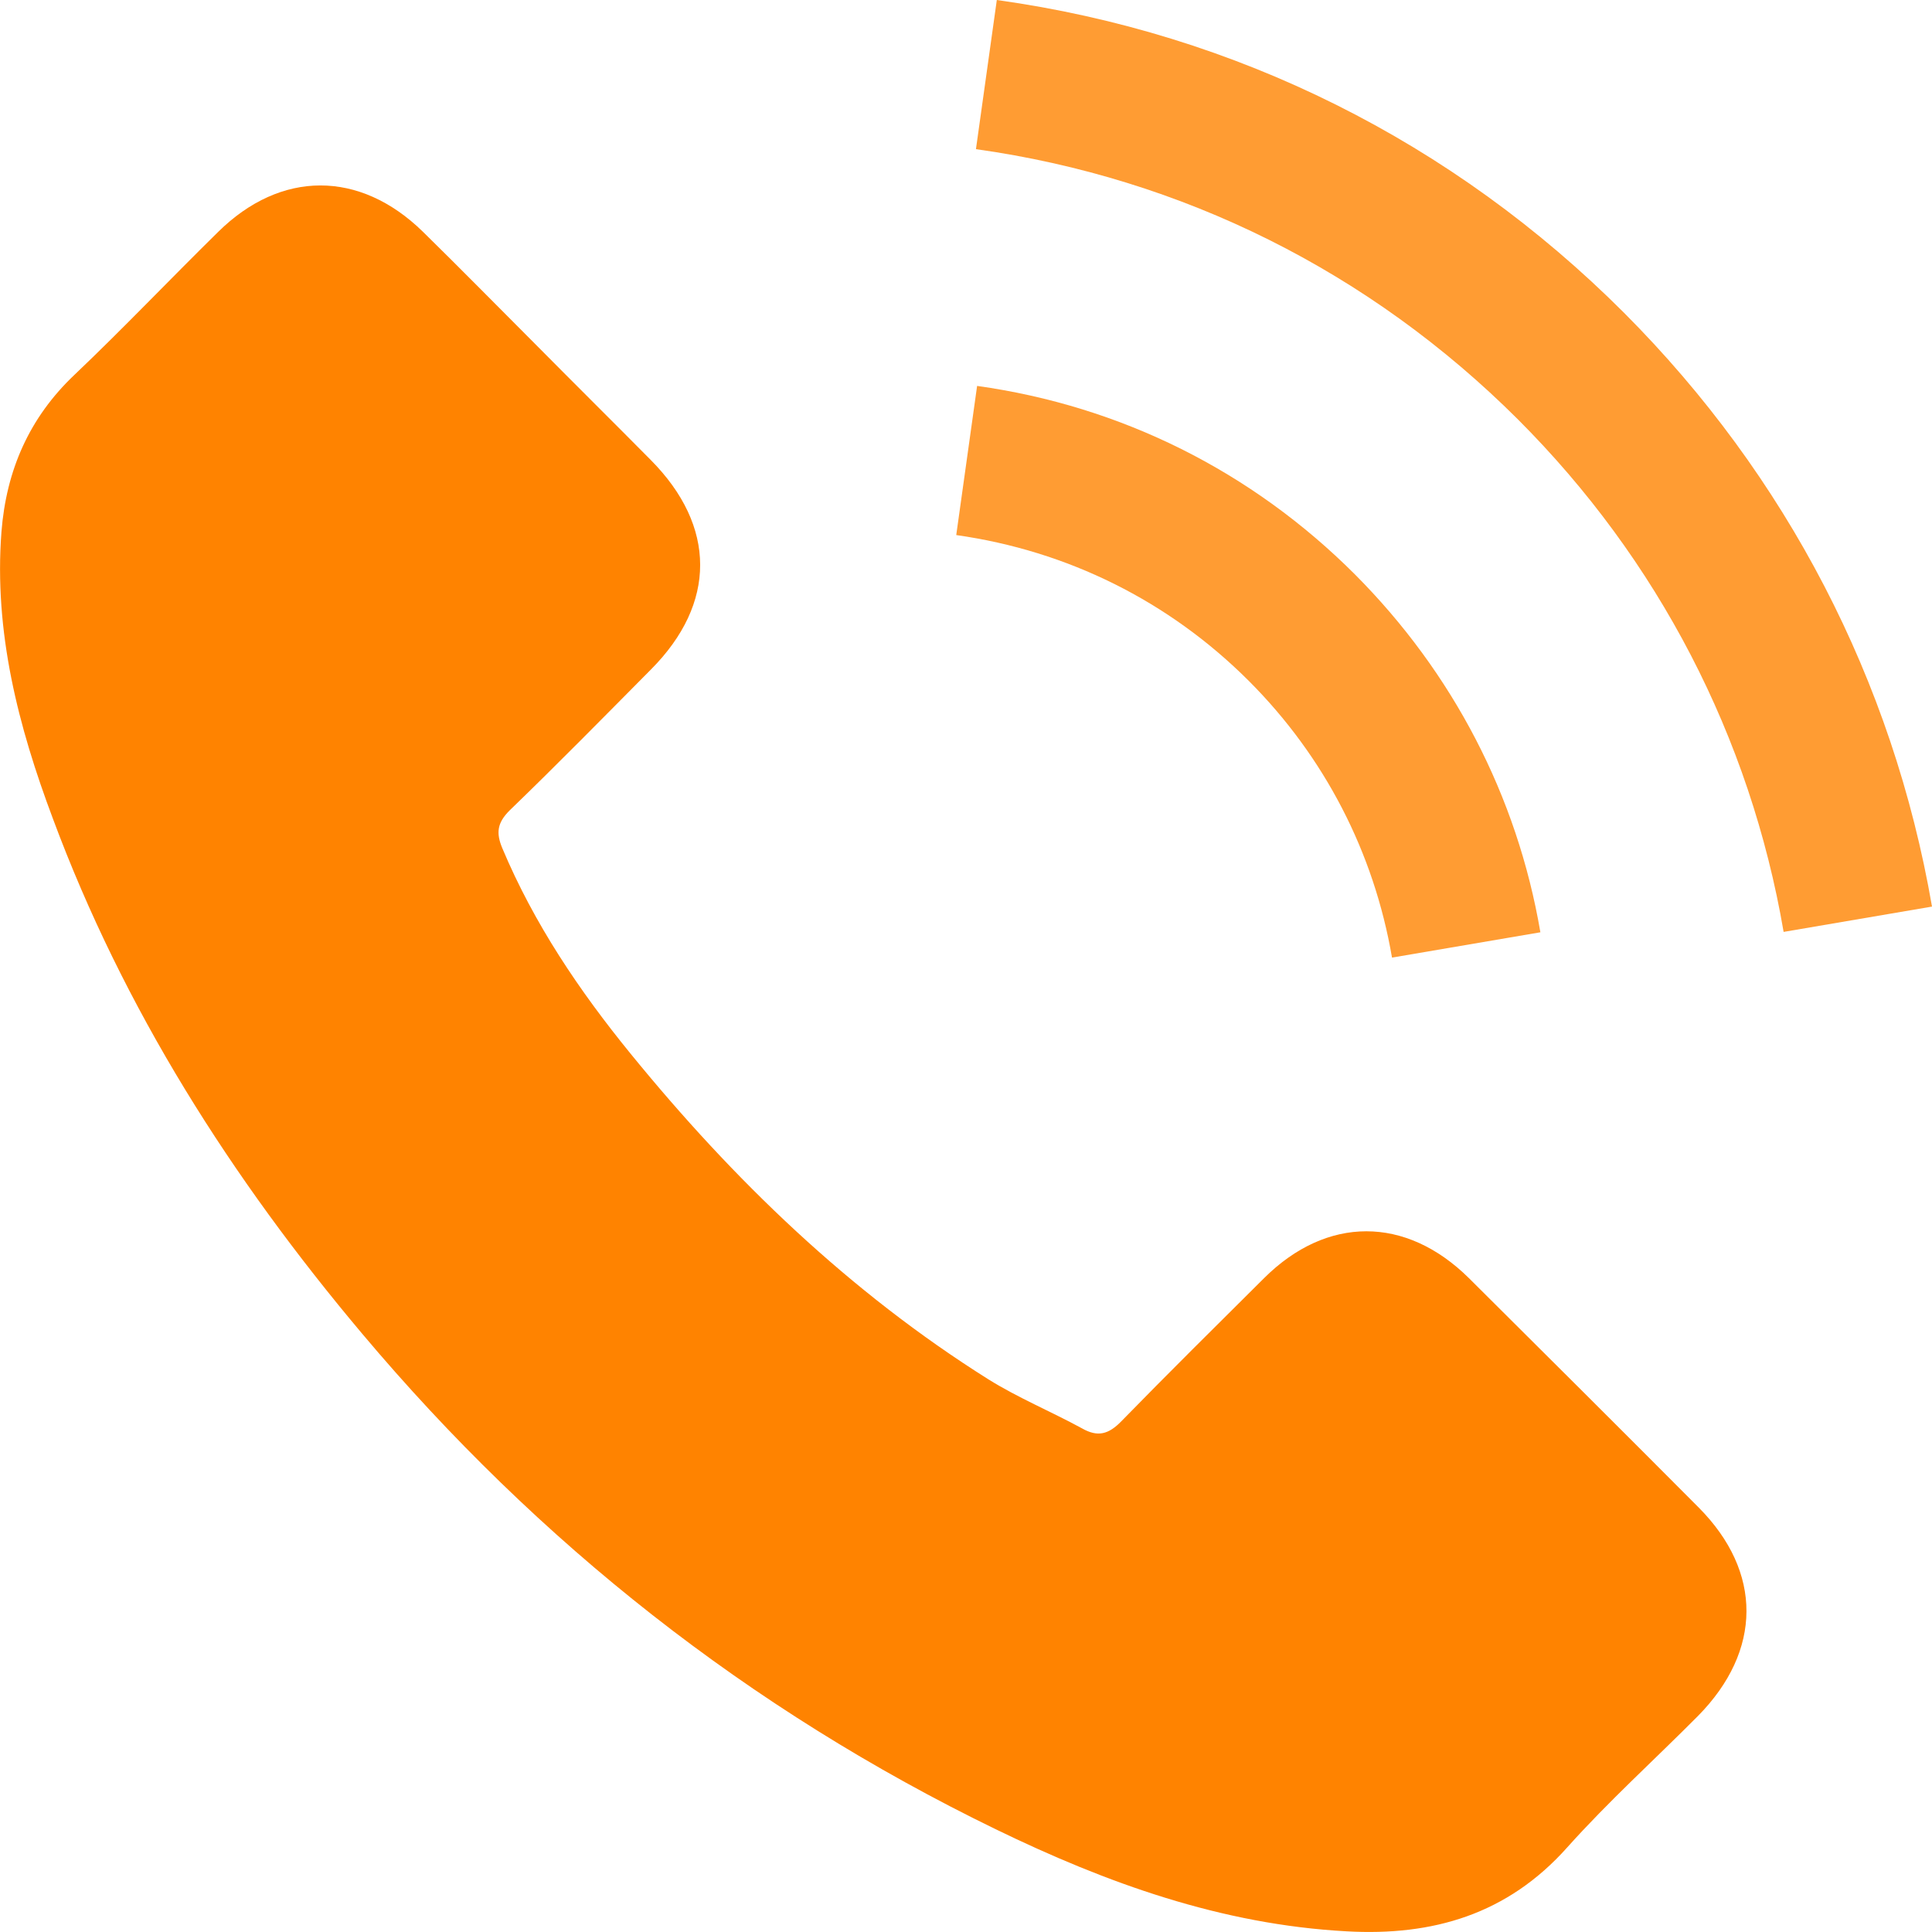
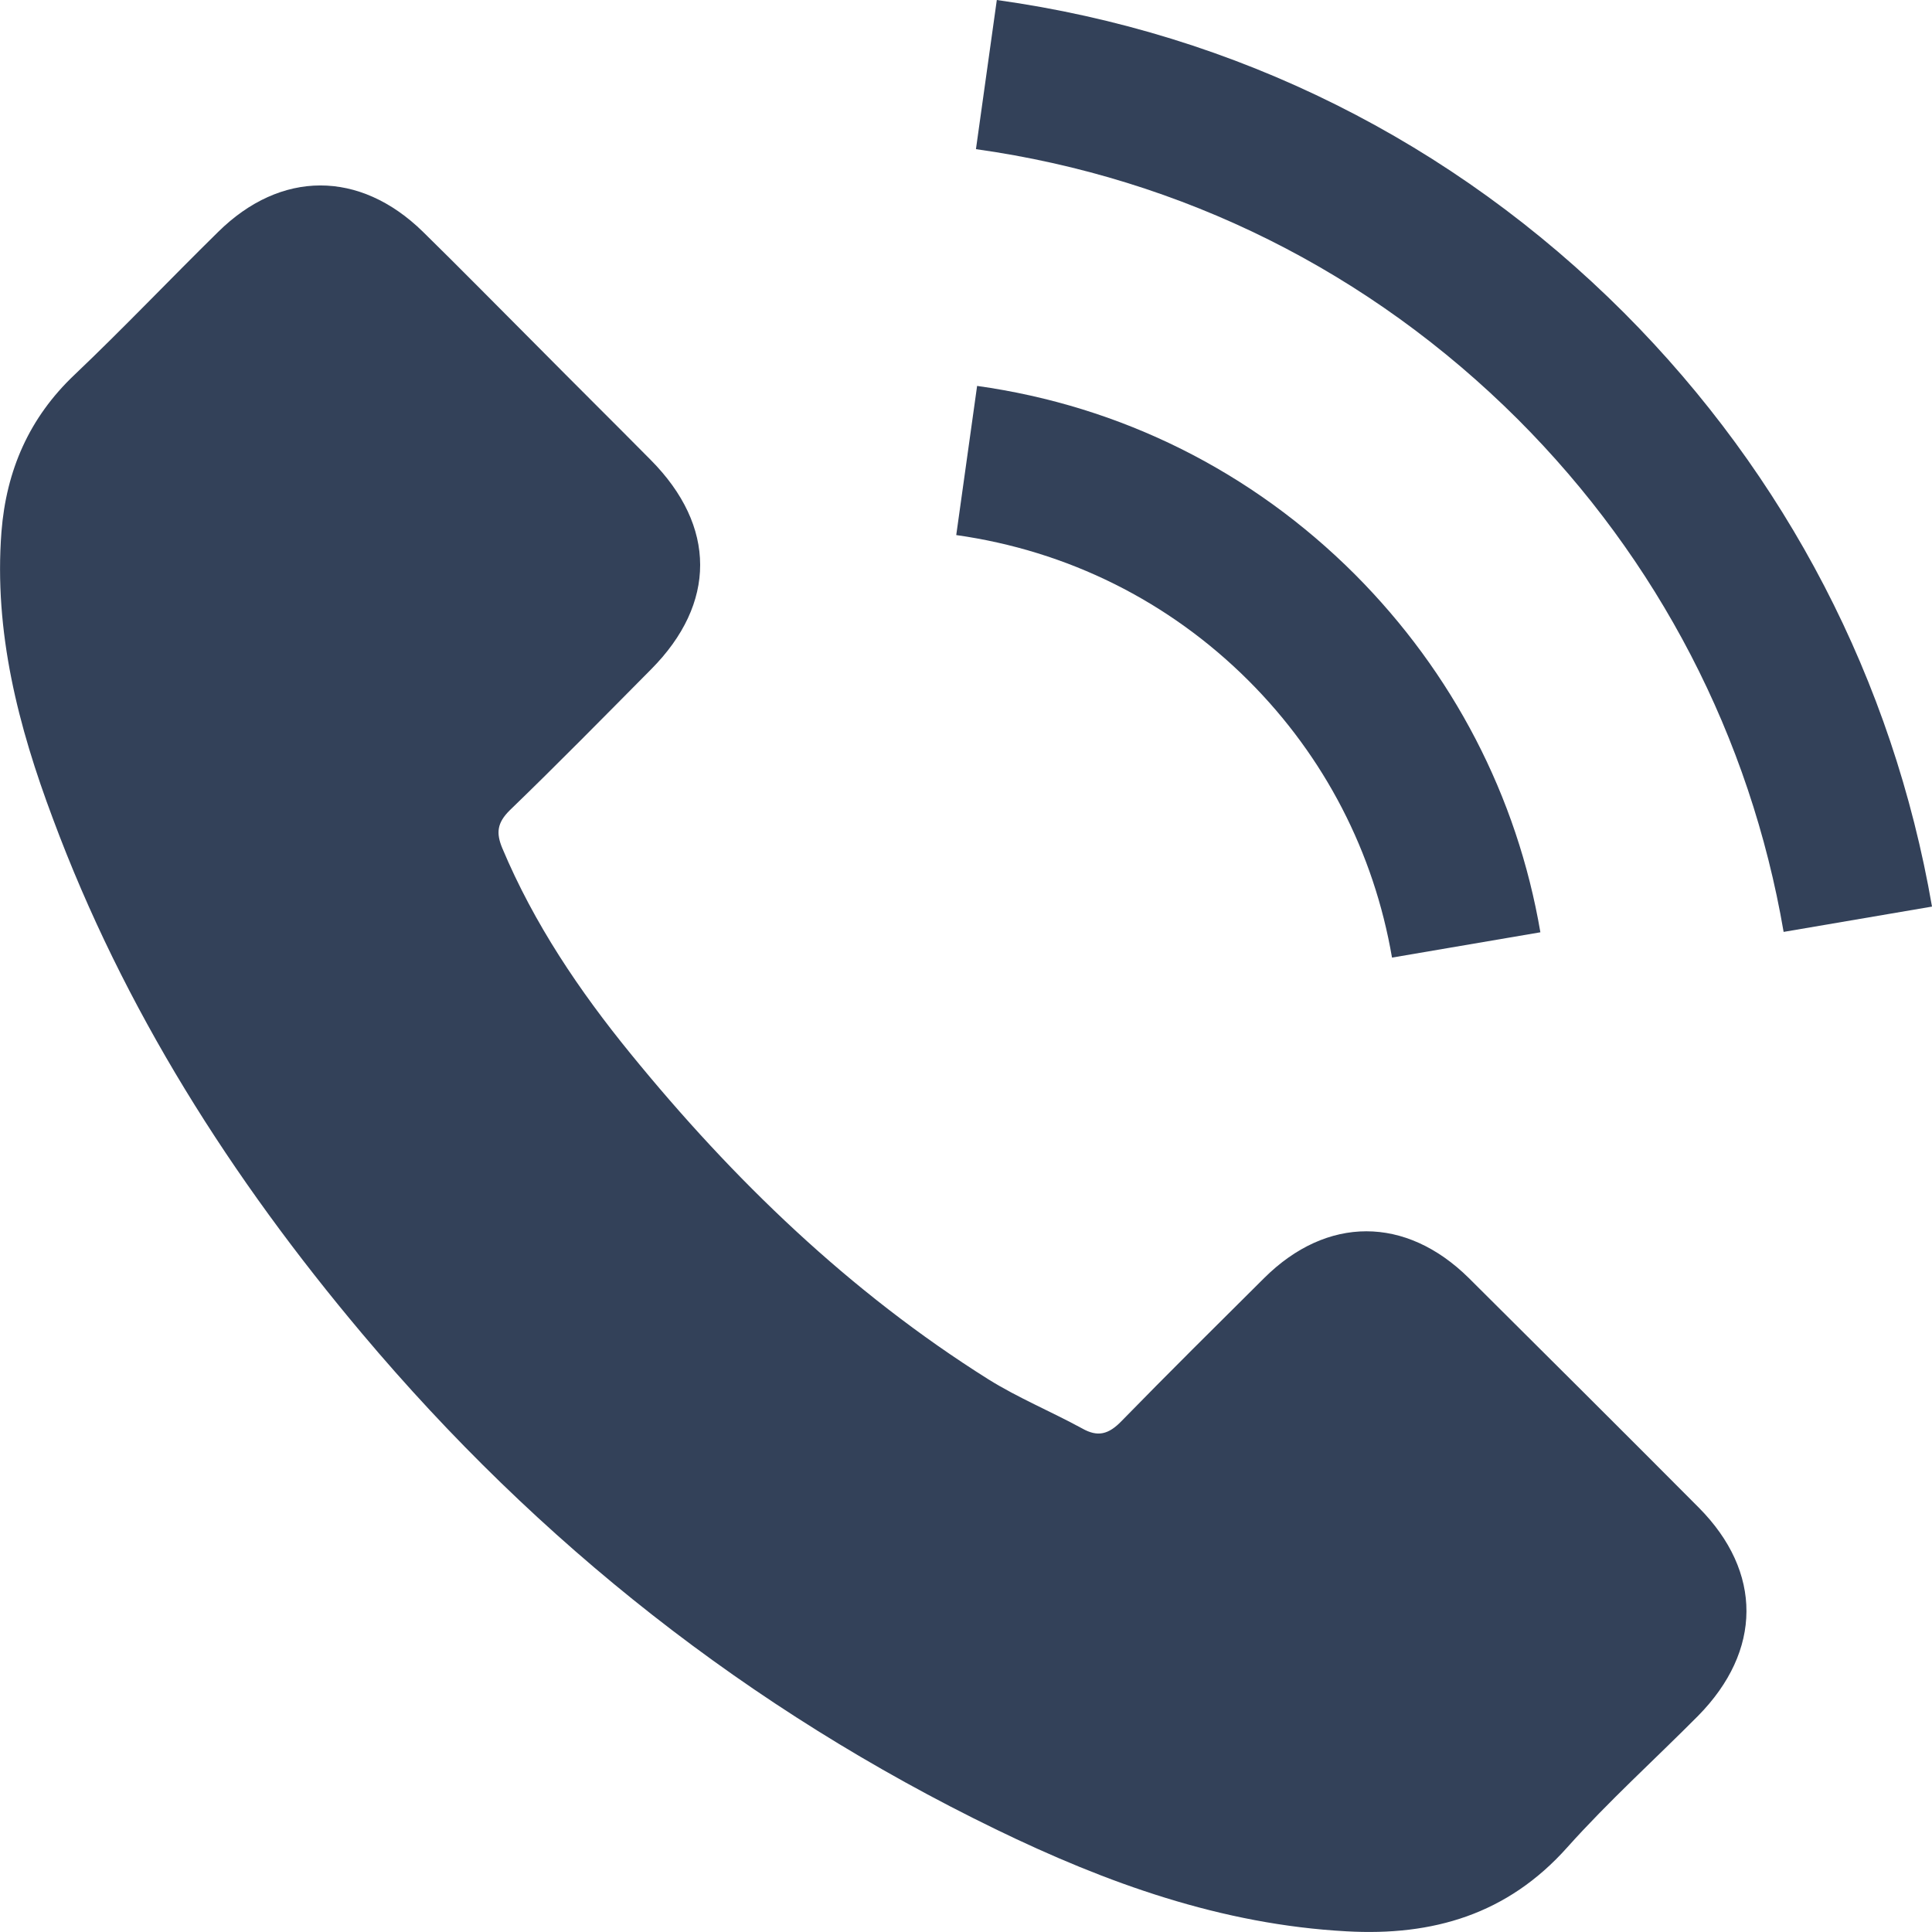
<svg xmlns="http://www.w3.org/2000/svg" width="20" height="20" viewBox="0 0 20 20" fill="none">
-   <path d="M15.205 13.23C14.552 12.585 13.736 12.585 13.087 13.23C12.592 13.722 12.096 14.213 11.609 14.712C11.476 14.849 11.364 14.879 11.202 14.787C10.881 14.612 10.54 14.471 10.232 14.279C8.796 13.376 7.593 12.215 6.528 10.908C5.999 10.259 5.529 9.564 5.2 8.781C5.134 8.623 5.146 8.519 5.275 8.39C5.77 7.912 6.253 7.42 6.74 6.929C7.418 6.247 7.418 5.448 6.736 4.761C6.349 4.37 5.962 3.987 5.575 3.596C5.175 3.196 4.78 2.793 4.376 2.397C3.723 1.76 2.907 1.76 2.258 2.401C1.758 2.892 1.28 3.396 0.772 3.879C0.302 4.324 0.065 4.869 0.015 5.506C-0.064 6.542 0.189 7.52 0.547 8.473C1.28 10.446 2.395 12.198 3.748 13.805C5.575 15.977 7.756 17.696 10.307 18.936C11.455 19.494 12.646 19.923 13.94 19.993C14.831 20.043 15.605 19.819 16.225 19.123C16.649 18.649 17.128 18.216 17.578 17.763C18.243 17.088 18.247 16.273 17.586 15.607C16.795 14.812 16 14.021 15.205 13.23Z" fill="#FF8300" />
-   <path d="M14.41 9.913L15.946 9.651C15.705 8.24 15.039 6.963 14.027 5.947C12.958 4.878 11.605 4.203 10.115 3.995L9.899 5.539C11.052 5.702 12.101 6.222 12.929 7.05C13.711 7.833 14.223 8.823 14.41 9.913Z" fill="#FF8300" fill-opacity="0.8" />
-   <path d="M16.812 3.238C15.039 1.465 12.796 0.345 10.319 0L10.103 1.544C12.242 1.844 14.181 2.813 15.713 4.341C17.165 5.793 18.118 7.629 18.464 9.647L20 9.385C19.596 7.046 18.493 4.923 16.812 3.238Z" fill="#FF8300" fill-opacity="0.8" />
+   <path d="M15.205 13.23C14.552 12.585 13.736 12.585 13.087 13.23C12.592 13.722 12.096 14.213 11.609 14.712C11.476 14.849 11.364 14.879 11.202 14.787C10.881 14.612 10.54 14.471 10.232 14.279C8.796 13.376 7.593 12.215 6.528 10.908C5.999 10.259 5.529 9.564 5.2 8.781C5.134 8.623 5.146 8.519 5.275 8.39C5.77 7.912 6.253 7.42 6.74 6.929C7.418 6.247 7.418 5.448 6.736 4.761C6.349 4.37 5.962 3.987 5.575 3.596C5.175 3.196 4.78 2.793 4.376 2.397C3.723 1.76 2.907 1.76 2.258 2.401C1.758 2.892 1.28 3.396 0.772 3.879C0.302 4.324 0.065 4.869 0.015 5.506C-0.064 6.542 0.189 7.52 0.547 8.473C1.28 10.446 2.395 12.198 3.748 13.805C5.575 15.977 7.756 17.696 10.307 18.936C11.455 19.494 12.646 19.923 13.94 19.993C14.831 20.043 15.605 19.819 16.225 19.123C16.649 18.649 17.128 18.216 17.578 17.763C18.243 17.088 18.247 16.273 17.586 15.607C16.795 14.812 16 14.021 15.205 13.23Z" fill="#001230" fill-opacity="0.8" />
+   <path d="M14.41 9.913L15.946 9.651C15.705 8.24 15.039 6.963 14.027 5.947C12.958 4.878 11.605 4.203 10.115 3.995L9.899 5.539C11.052 5.702 12.101 6.222 12.929 7.05C13.711 7.833 14.223 8.823 14.41 9.913Z" fill="#001230" fill-opacity="0.8" />
+   <path d="M16.812 3.238C15.039 1.465 12.796 0.345 10.319 0L10.103 1.544C12.242 1.844 14.181 2.813 15.713 4.341C17.165 5.793 18.118 7.629 18.464 9.647L20 9.385C19.596 7.046 18.493 4.923 16.812 3.238Z" fill="#001230" fill-opacity="0.8" />
</svg>
